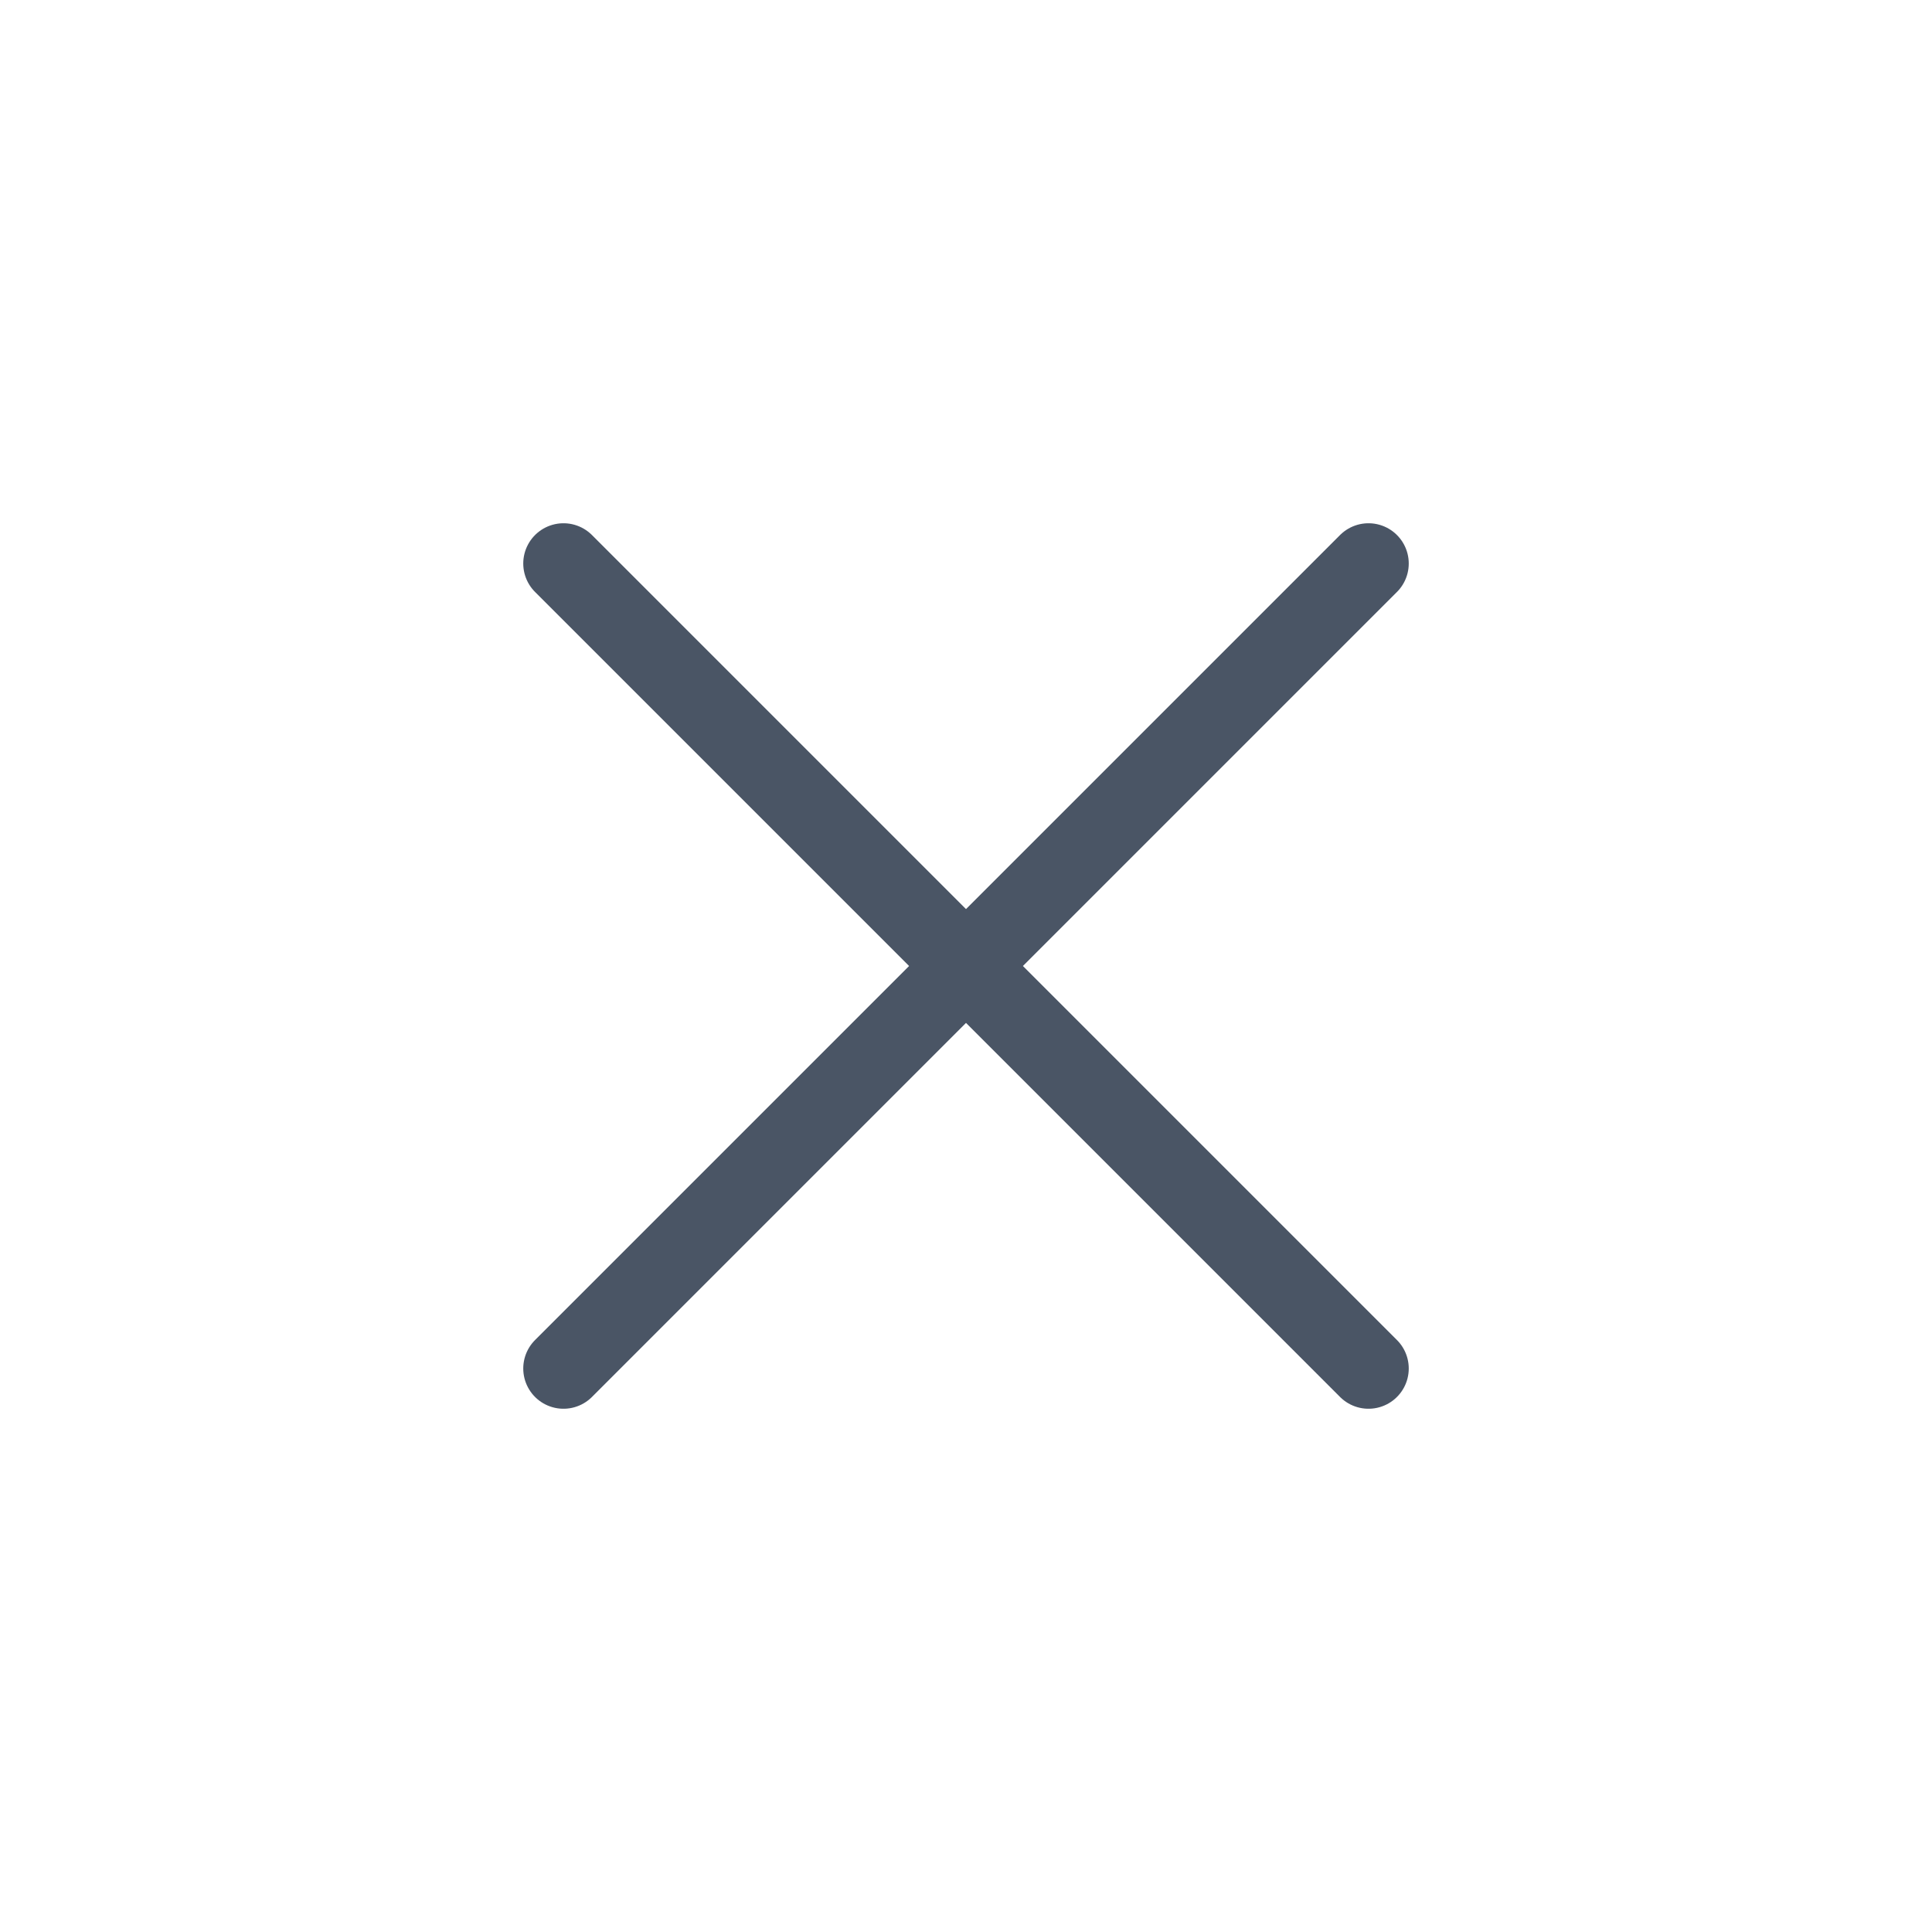
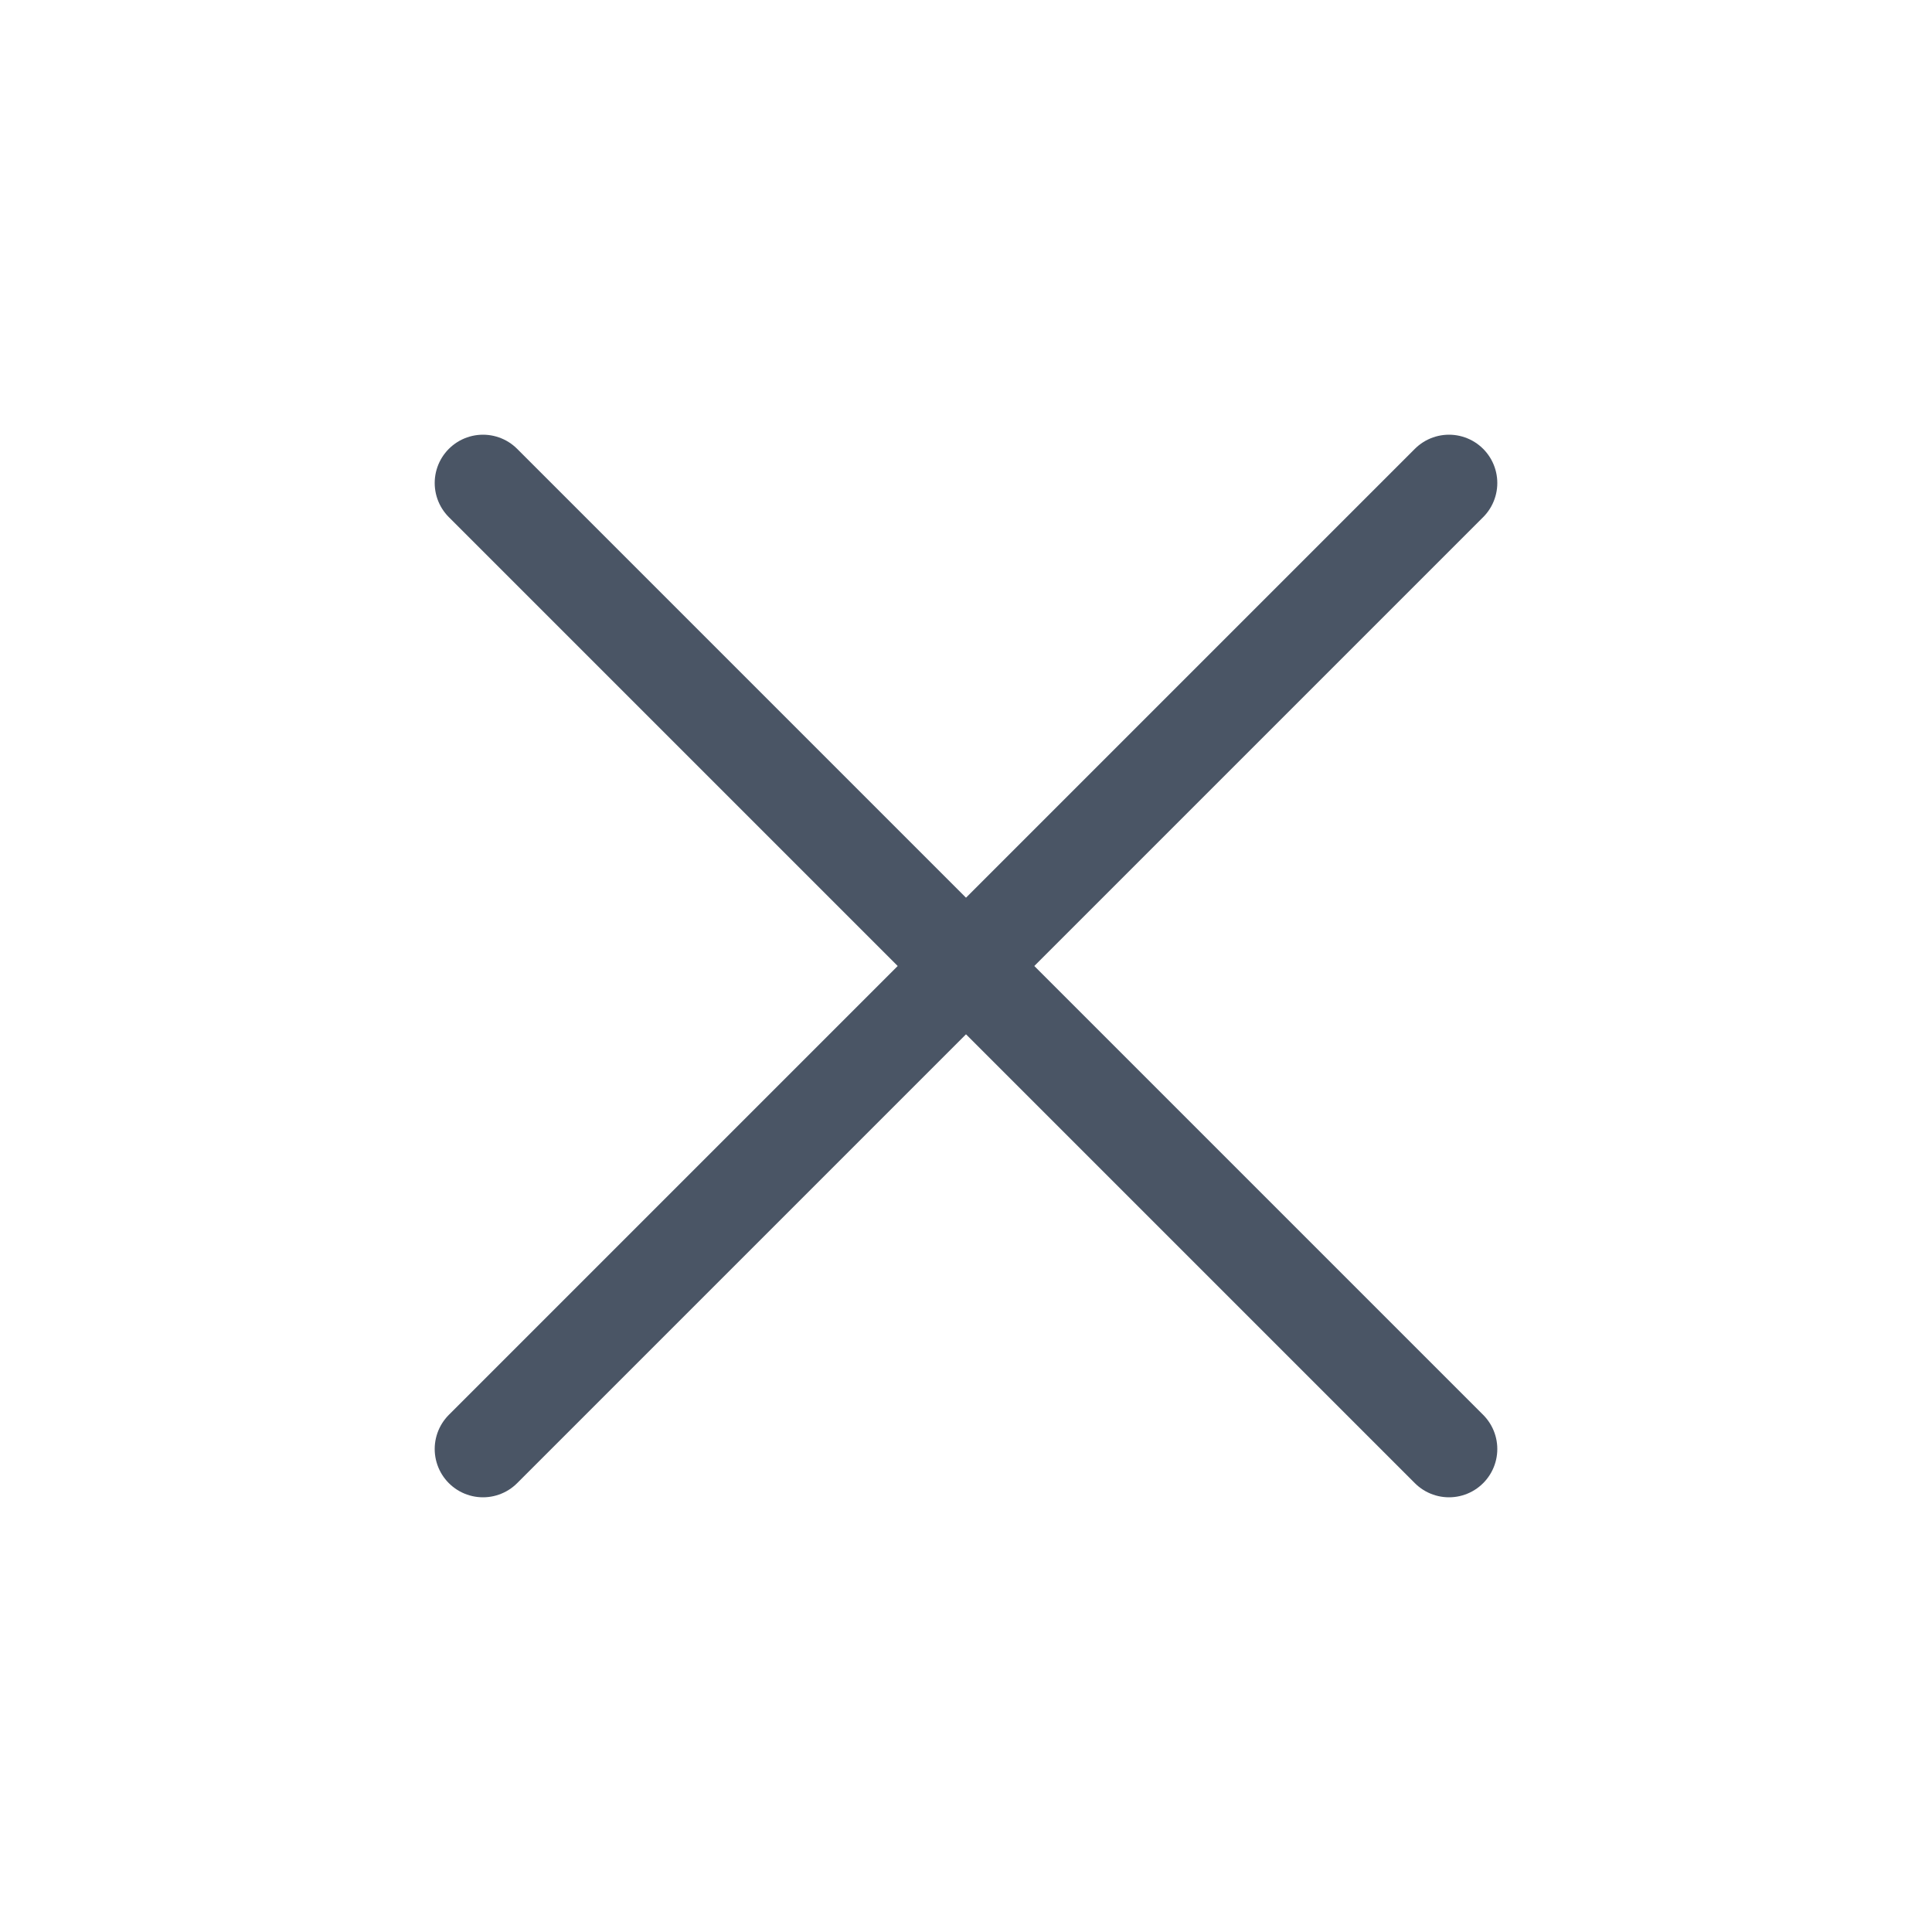
- <svg xmlns="http://www.w3.org/2000/svg" width="48" height="48" viewBox="0 0 48 48" fill="none">
-   <path d="M34 14L14 34M14 14L34 34" stroke="#4A5565" stroke-width="2" stroke-linecap="round" stroke-linejoin="round" />
+ <svg xmlns="http://www.w3.org/2000/svg" width="40" height="40" viewBox="0 0 40 40" fill="none">
+   <path d="M30 10L10 30M10 10L30 30" stroke="#4A5565" stroke-width="2" stroke-linecap="round" stroke-linejoin="round" />
</svg>
